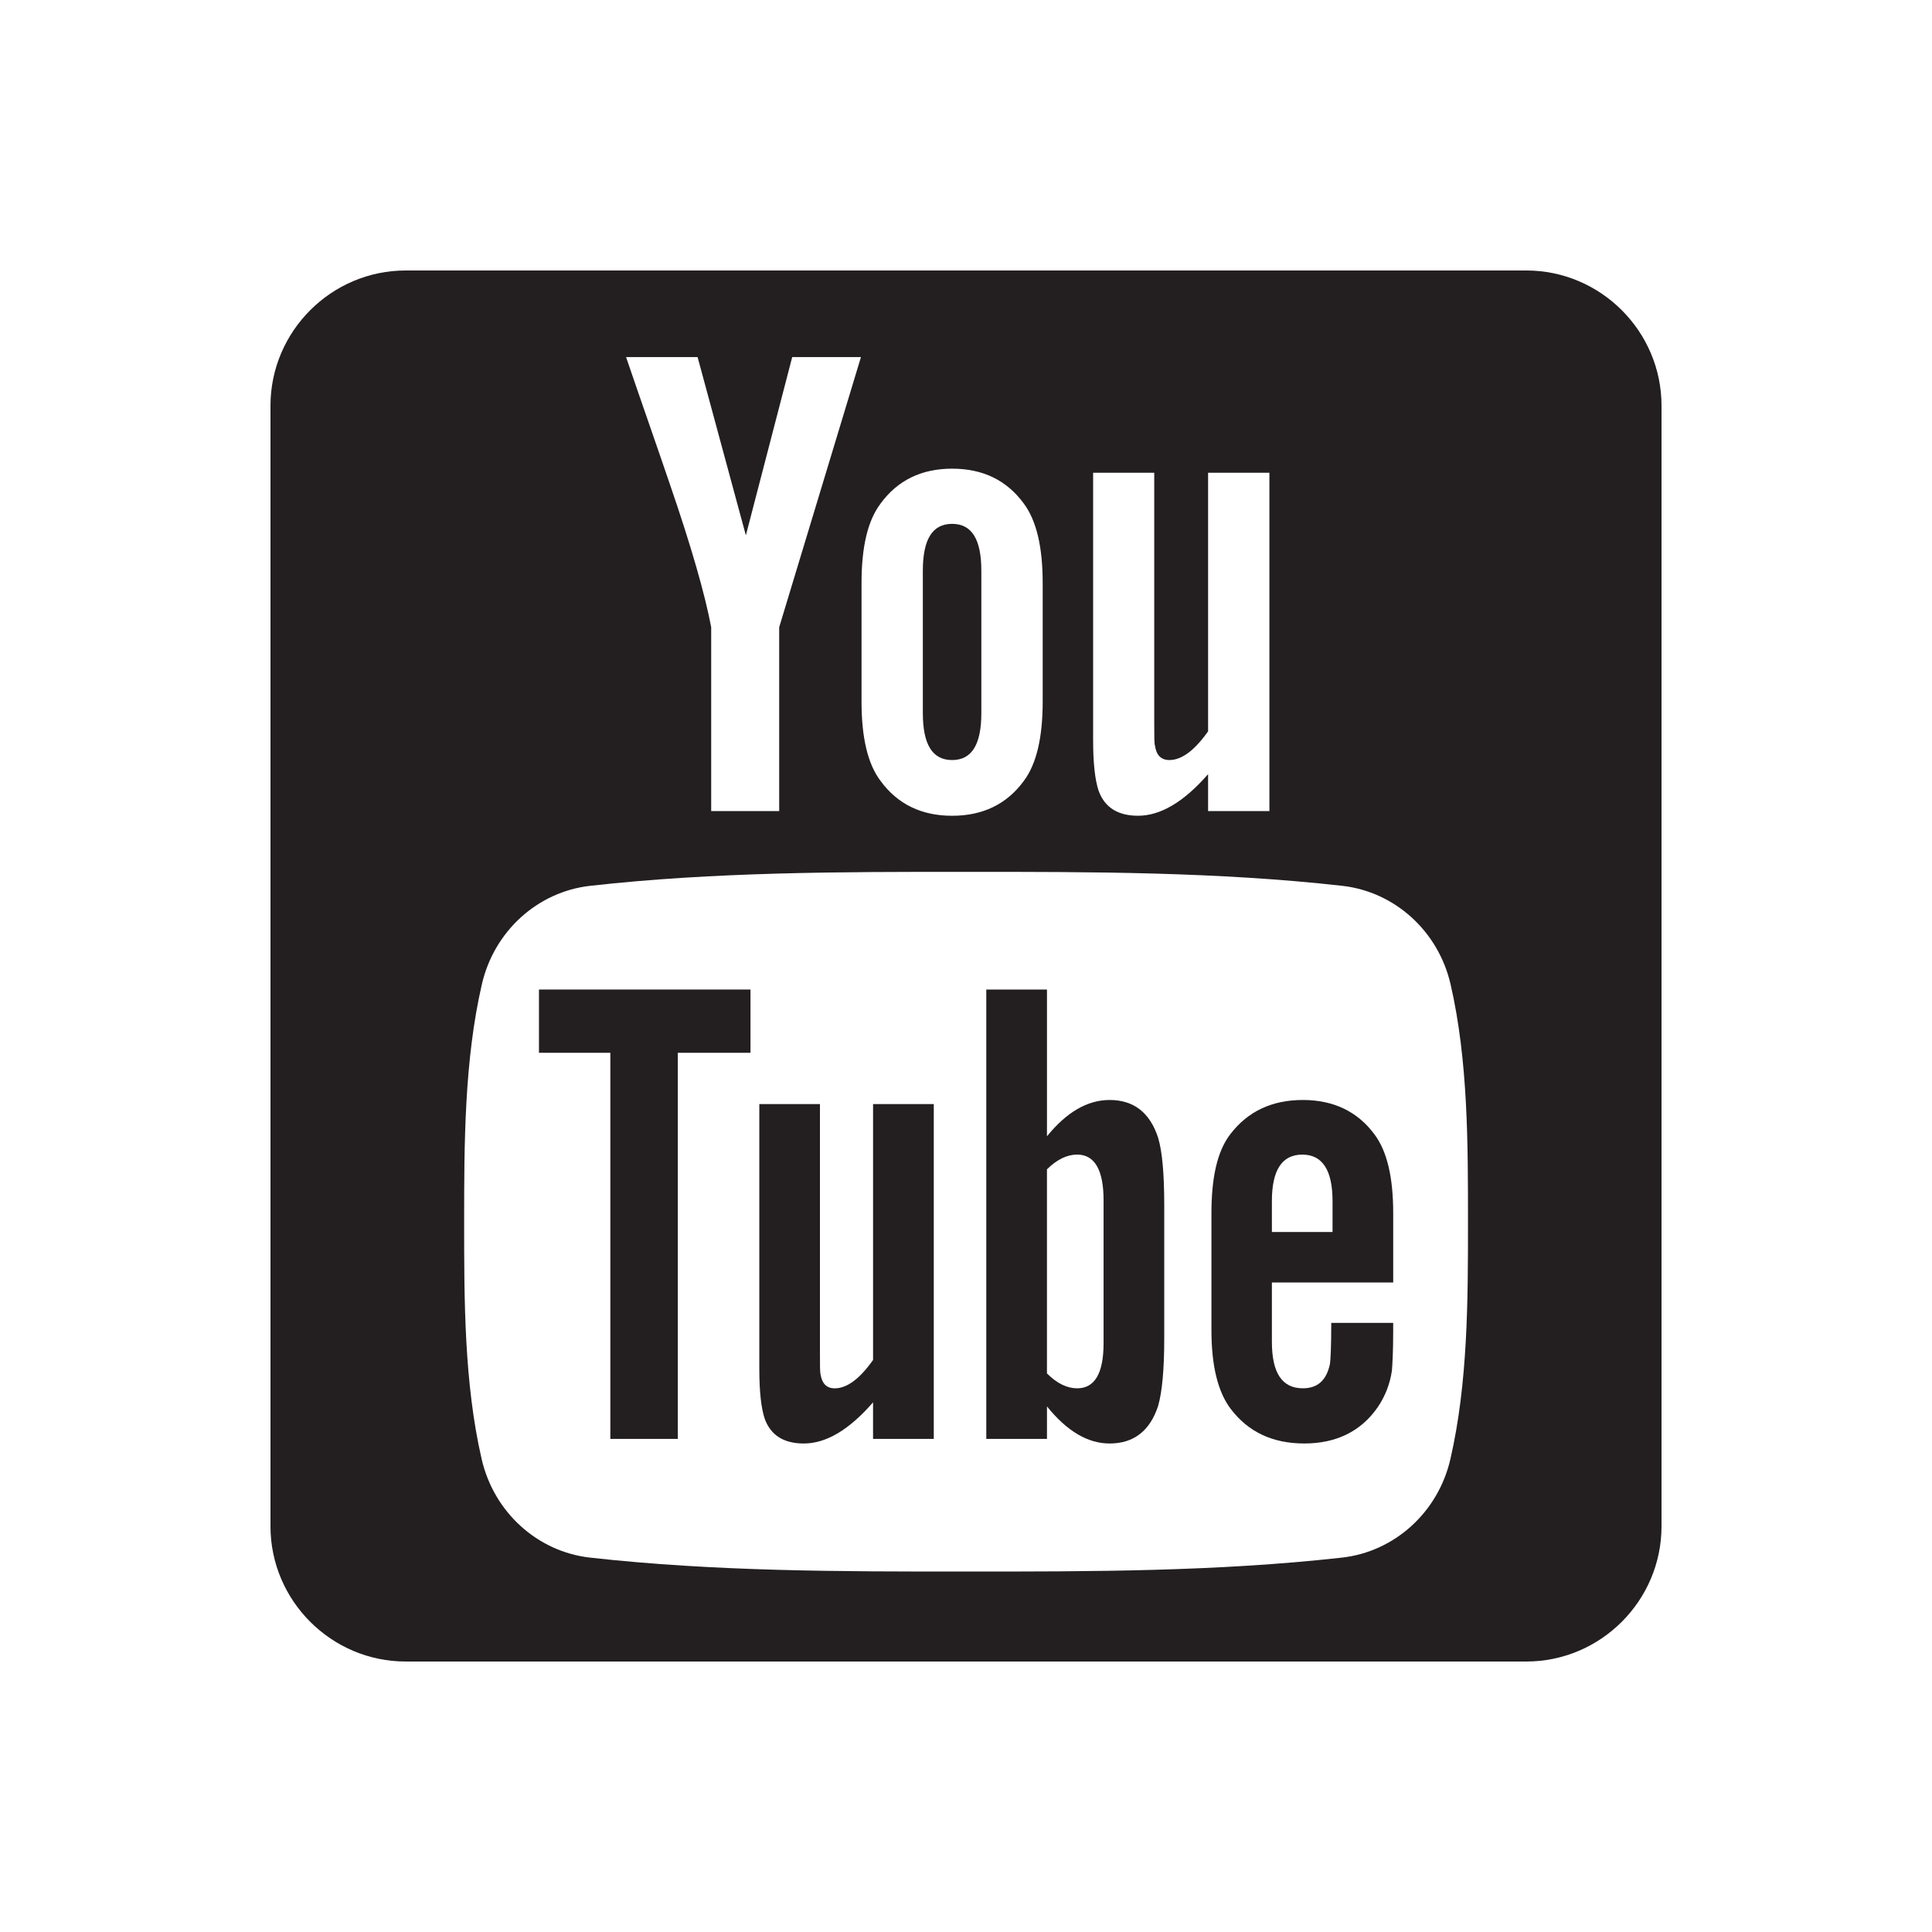
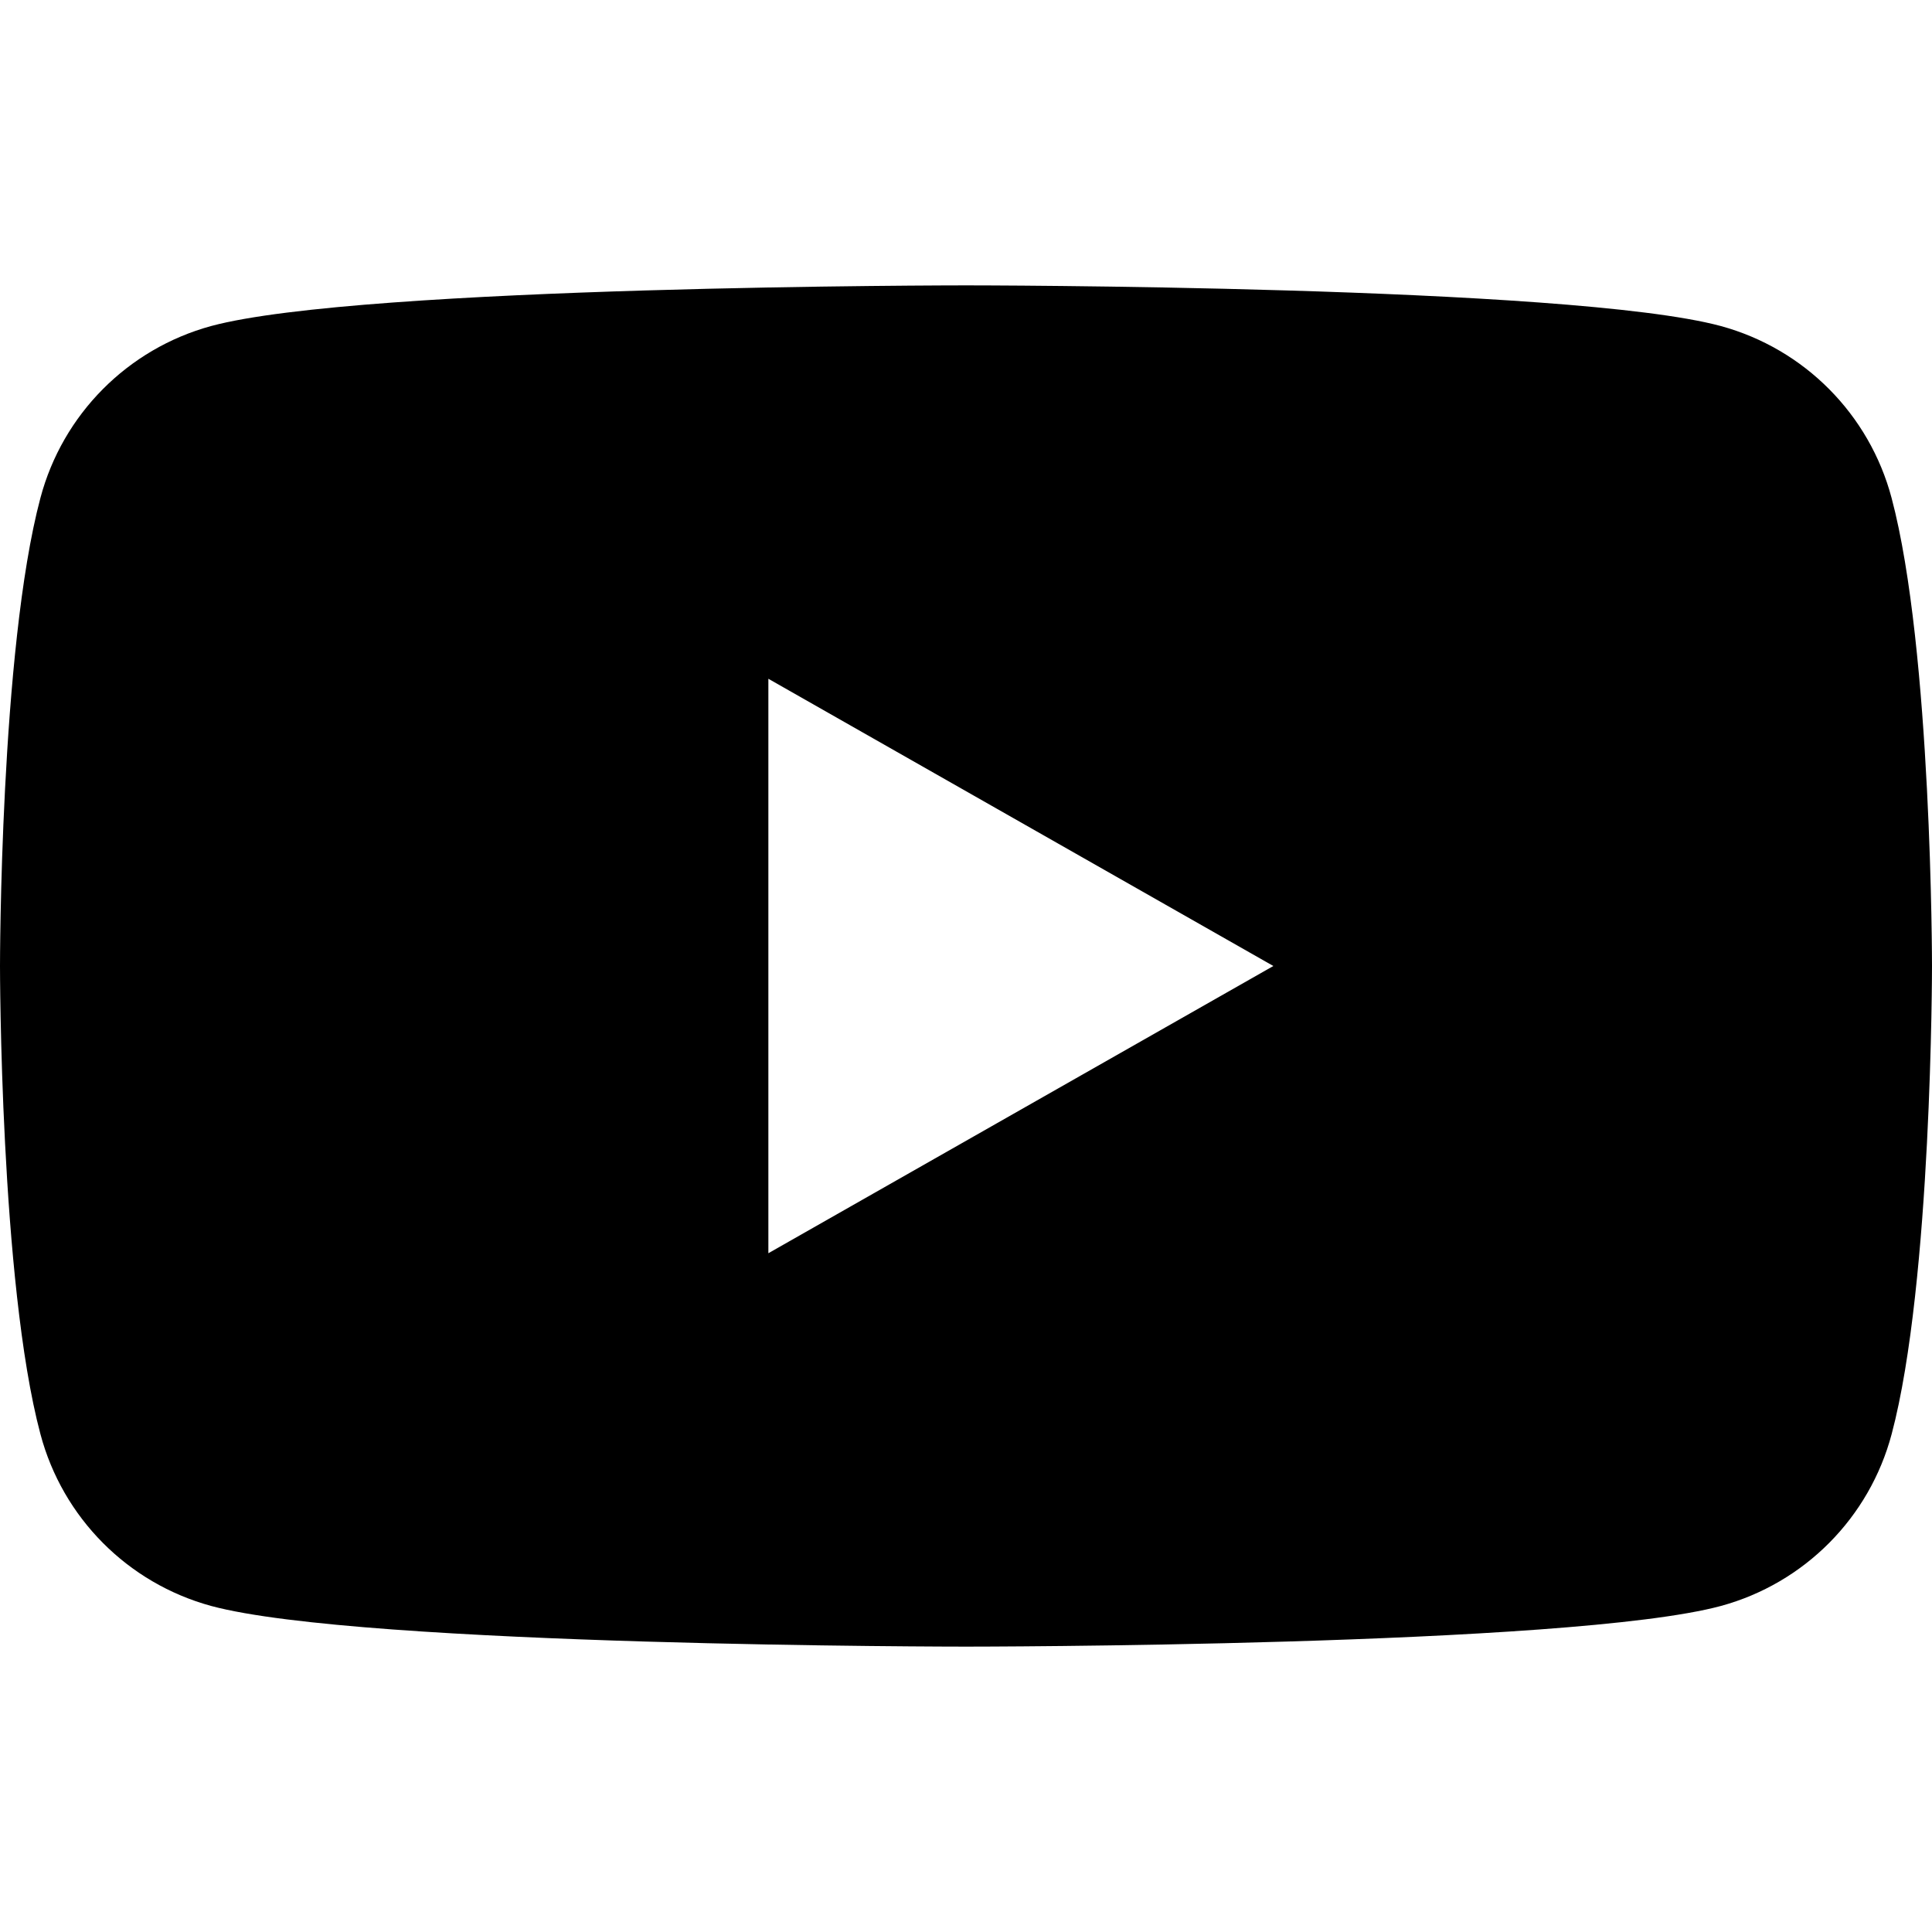
- <svg xmlns="http://www.w3.org/2000/svg" enable-background="new 0 0 100 100" height="100" viewBox="0 0 100 100" width="100">
-   <g fill="#231f20">
-     <path d="m45.19 70.391c-.696.984-1.355 1.469-1.985 1.469-.42 0-.659-.246-.735-.734-.03-.101-.03-.484-.03-1.22v-12.76h-3.138v13.704c0 1.225.104 2.051.277 2.576.313.878 1.011 1.289 2.023 1.289 1.154 0 2.34-.697 3.587-2.129v1.891h3.143v-17.33h-3.142z" />
-     <path d="m27.897 54.492h3.694v19.985h3.492v-19.985h3.762v-3.274h-10.948z" />
-     <path d="m49.281 39.34c1.023 0 1.513-.81 1.513-2.431v-7.368c0-1.619-.49-2.426-1.513-2.426-1.024 0-1.515.807-1.515 2.426v7.368c.001 1.62.491 2.431 1.515 2.431z" />
-     <path d="m57.434 56.935c-1.154 0-2.23.632-3.243 1.88v-7.597h-3.141v23.259h3.141v-1.682c1.048 1.299 2.127 1.92 3.243 1.92 1.251 0 2.091-.658 2.511-1.947.209-.735.316-1.889.316-3.492v-6.901c0-1.64-.107-2.786-.316-3.483-.421-1.299-1.26-1.957-2.511-1.957zm-.313 12.587c0 1.565-.461 2.337-1.366 2.337-.516 0-1.04-.246-1.565-.771v-10.564c.525-.517 1.048-.763 1.565-.763.906 0 1.366.802 1.366 2.365z" />
-     <path d="m67.435 56.935c-1.602 0-2.854.591-3.76 1.778-.668.875-.971 2.229-.971 4.08v6.072c0 1.84.342 3.209 1.009 4.074.907 1.183 2.157 1.775 3.801 1.775 1.64 0 2.927-.621 3.797-1.877.38-.559.628-1.188.733-1.883.028-.315.067-1.013.067-2.023v-.46h-3.205c0 1.26-.039 1.957-.068 2.128-.179.839-.631 1.259-1.403 1.259-1.078 0-1.602-.8-1.602-2.404v-3.072h6.279v-3.59c0-1.852-.315-3.205-.972-4.08-.879-1.187-2.129-1.777-3.705-1.777zm1.537 6.834h-3.139v-1.603c0-1.602.524-2.404 1.574-2.404 1.039 0 1.565.802 1.565 2.404z" />
-     <path d="m79 14h-58c-3.85 0-7 3.15-7 7v58c0 3.85 3.15 7 7 7h58c3.85 0 7-3.15 7-7v-58c0-3.85-3.15-7-7-7zm-22.42 10.47h3.163v12.892c0 .746 0 1.133.039 1.235.07.492.318.743.744.743.634 0 1.301-.492 2.004-1.486v-13.384h3.174v17.51h-3.174v-1.91c-1.263 1.449-2.468 2.153-3.625 2.153-1.022 0-1.727-.415-2.044-1.303-.175-.529-.281-1.368-.281-2.604zm-11.987 5.708c0-1.871.319-3.24.994-4.125.878-1.196 2.114-1.795 3.694-1.795 1.59 0 2.824.599 3.703 1.795.664.885.985 2.254.985 4.125v6.135c0 1.86-.32 3.24-.985 4.119-.879 1.193-2.112 1.792-3.703 1.792-1.581 0-2.817-.599-3.694-1.792-.675-.879-.994-2.259-.994-4.119zm-8.486-11.696 2.499 9.227 2.399-9.227h3.558l-4.232 13.982v9.516h-3.52v-9.516c-.318-1.688-1.022-4.158-2.15-7.435-.742-2.18-1.515-4.37-2.256-6.547zm38.966 57.036c-.634 2.763-2.896 4.801-5.616 5.104-6.444.72-12.965.724-19.457.72-6.493.004-13.014 0-19.457-.72-2.721-.304-4.979-2.342-5.614-5.104-.905-3.936-.905-8.232-.905-12.282 0-4.054.01-8.347.916-12.284.634-2.762 2.893-4.799 5.614-5.103 6.443-.722 12.964-.724 19.457-.722 6.492-.002 13.013 0 19.457.722 2.719.304 4.98 2.341 5.615 5.103.905 3.938.9 8.23.9 12.284.001 4.05-.004 8.346-.91 12.282z" />
-   </g>
+ <svg xmlns="http://www.w3.org/2000/svg" role="img" viewBox="0 0 24 24">
+   <path d="M23.498 6.186a3.016 3.016 0 0 0-2.122-2.136C19.505 3.545 12 3.545 12 3.545s-7.505 0-9.377.505A3.017 3.017 0 0 0 .502 6.186C0 8.07 0 12 0 12s0 3.93.502 5.814a3.016 3.016 0 0 0 2.122 2.136c1.871.505 9.376.505 9.376.505s7.505 0 9.377-.505a3.015 3.015 0 0 0 2.122-2.136C24 15.93 24 12 24 12s0-3.93-.502-5.814zM9.545 15.568V8.432L15.818 12l-6.273 3.568z" />
</svg>
